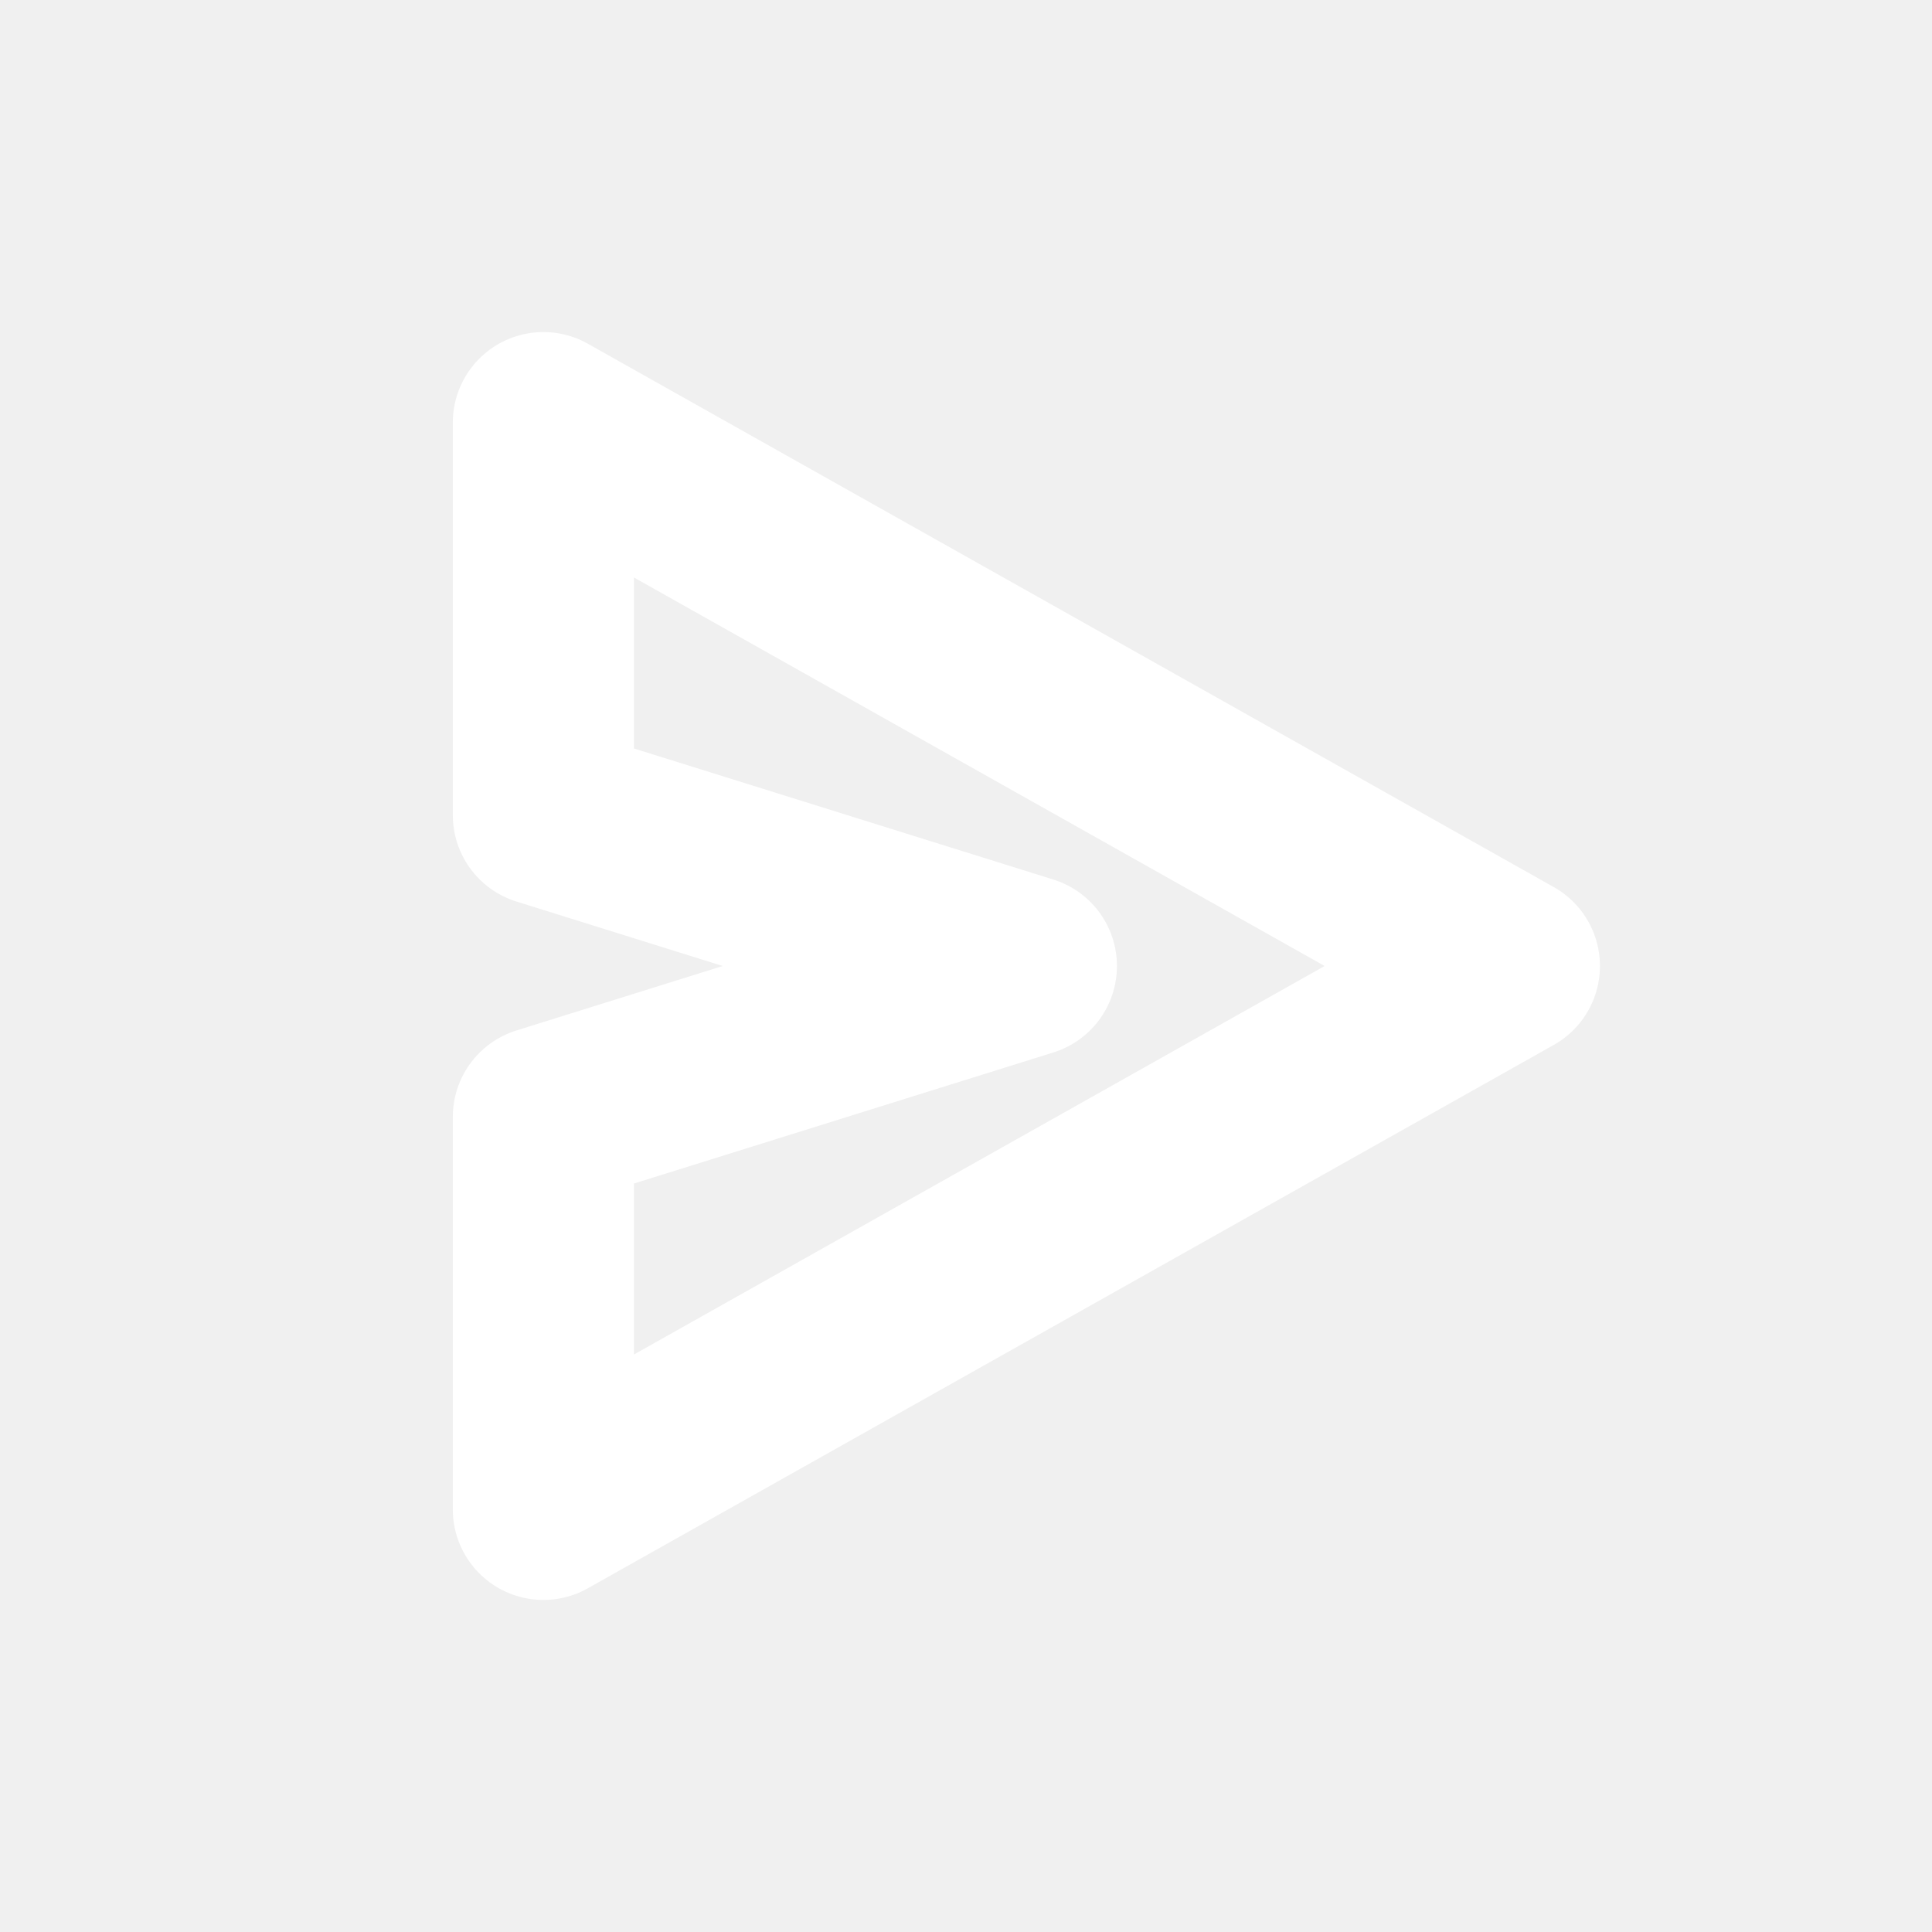
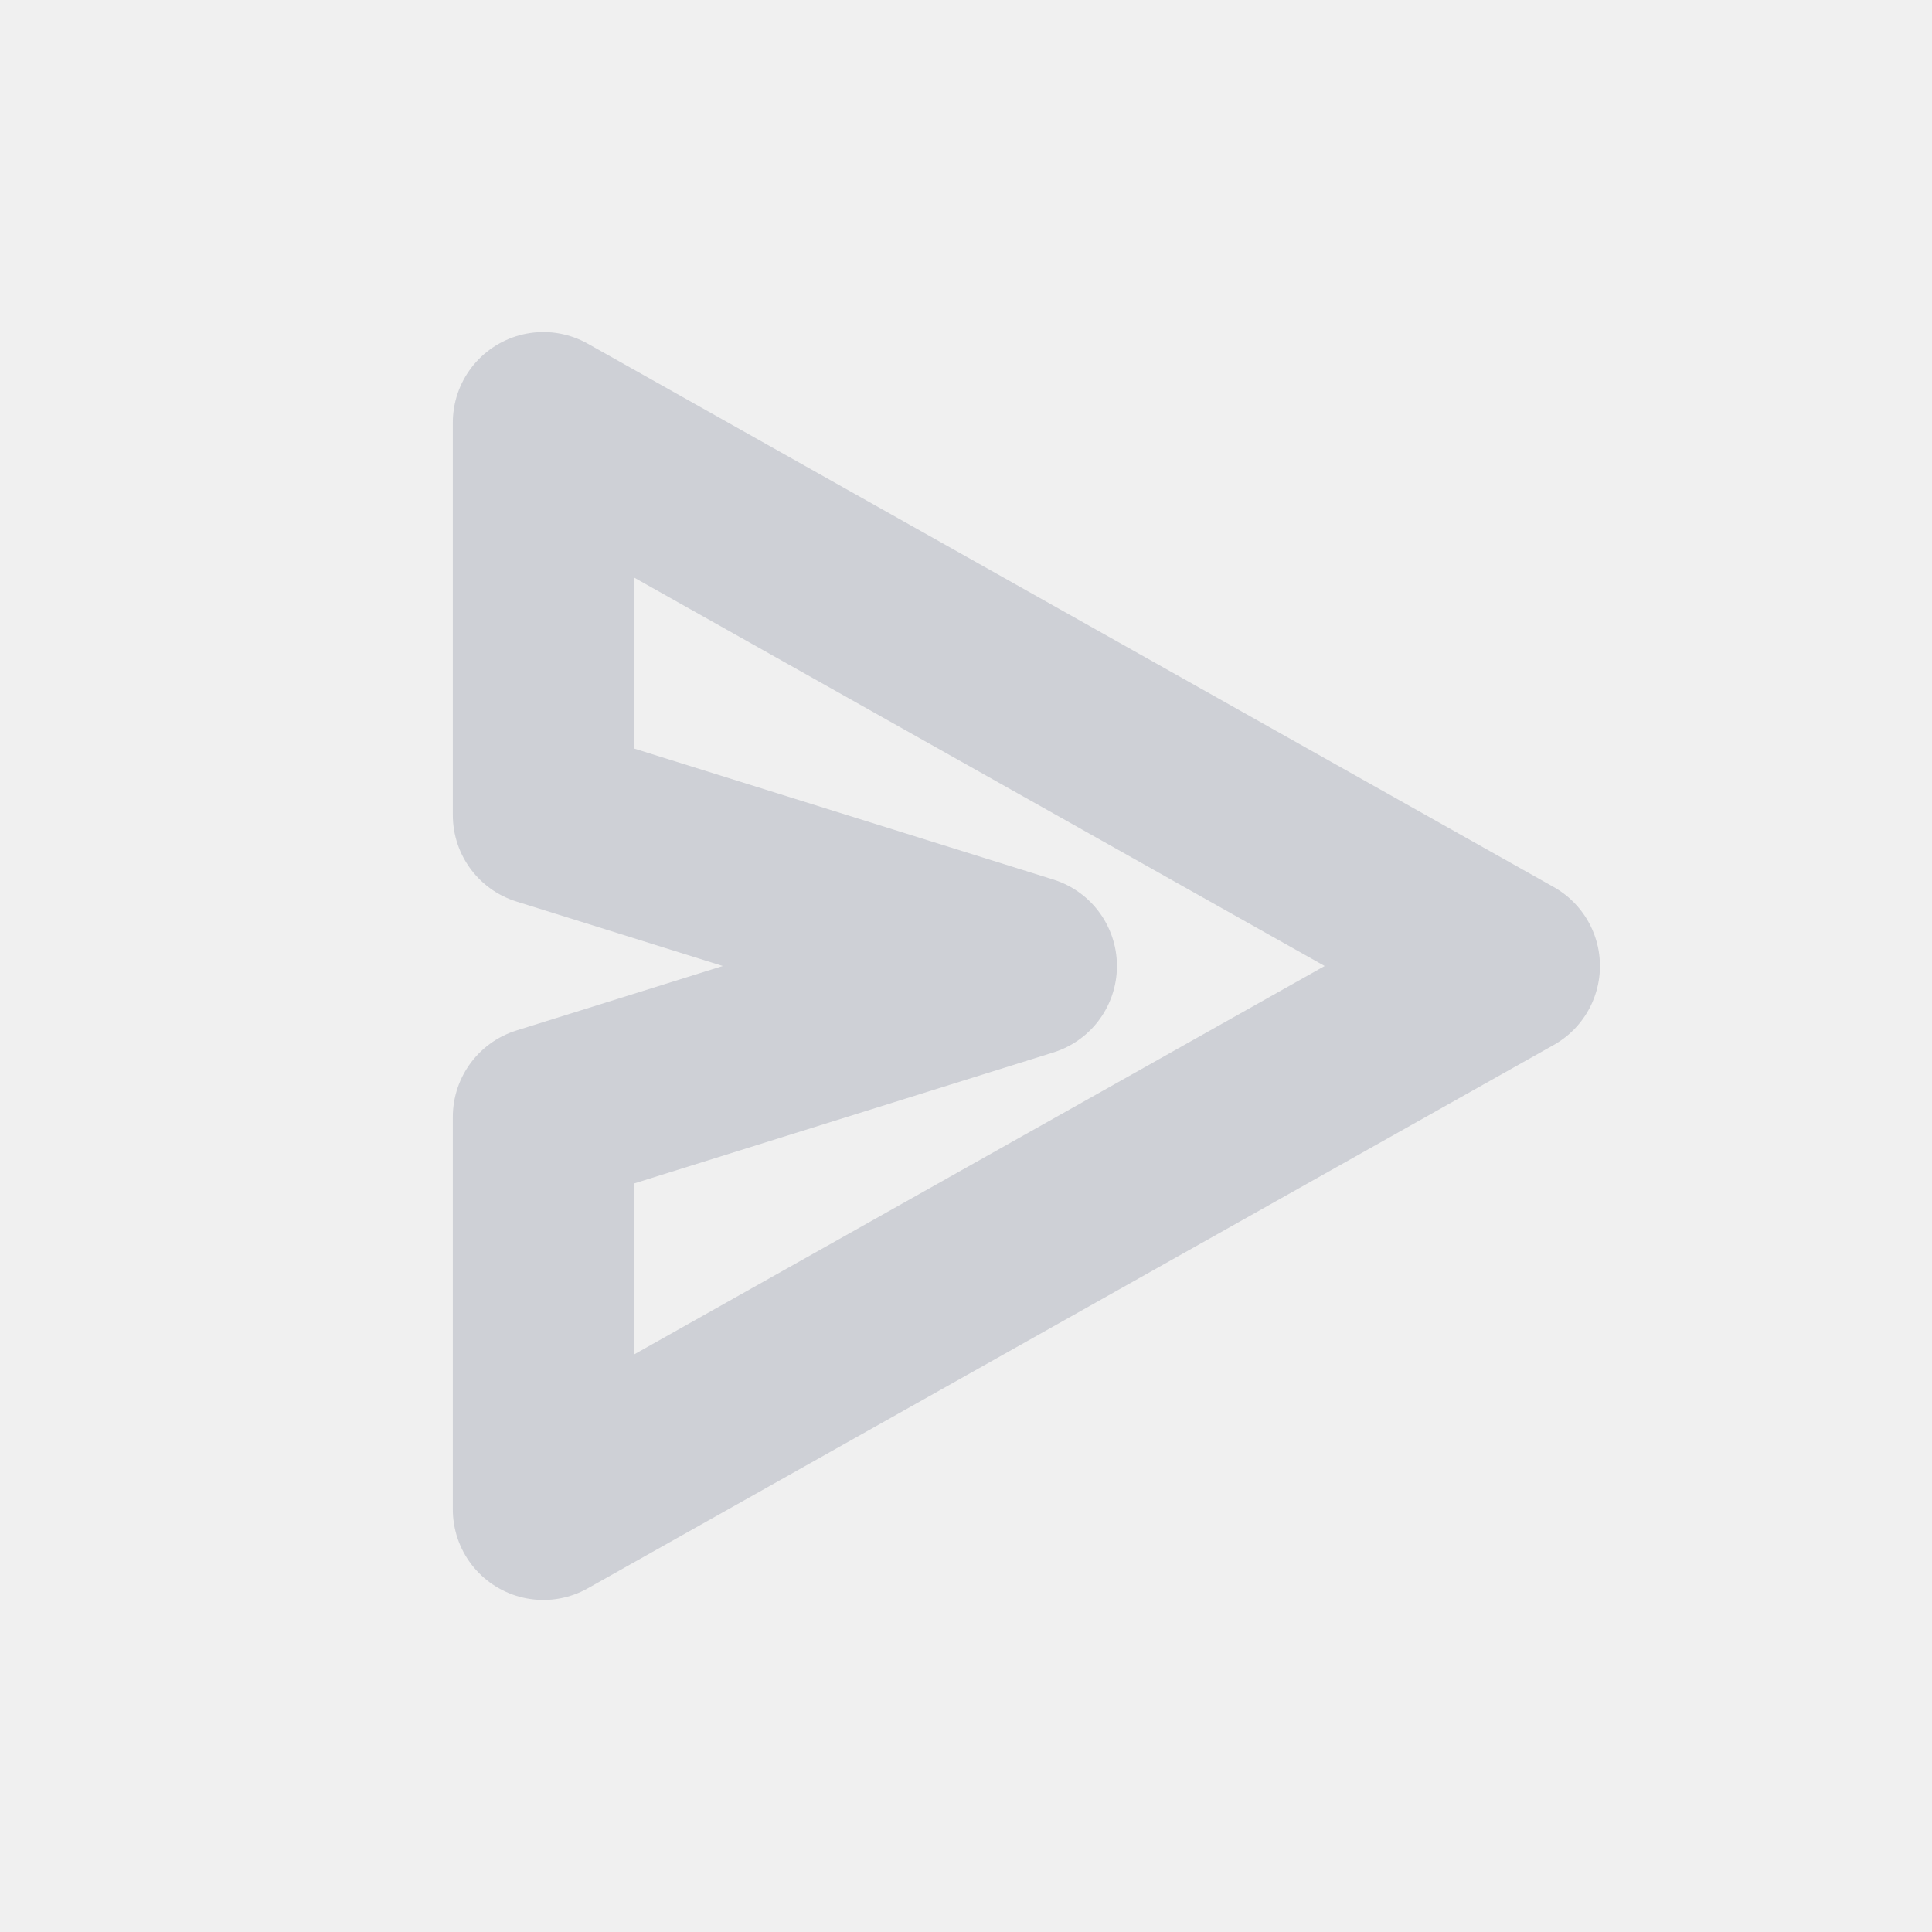
<svg xmlns="http://www.w3.org/2000/svg" width="16" height="16" viewBox="0 0 16 16">
-   <path d="M4.5 3.5L12.5 8L4.5 12.5V9.25L8.5 8L4.5 6.75V3.5Z" fill="none" stroke="#FFFFFF" stroke-width="1.5" stroke-linecap="round" stroke-linejoin="round" />
+   <path d="M4.5 3.5L12.5 8L4.5 12.5V9.25L8.5 8L4.5 6.75V3.5Z" fill="none" stroke="#CED0D6" stroke-width="1.5" stroke-linecap="round" stroke-linejoin="round" />
</svg>
